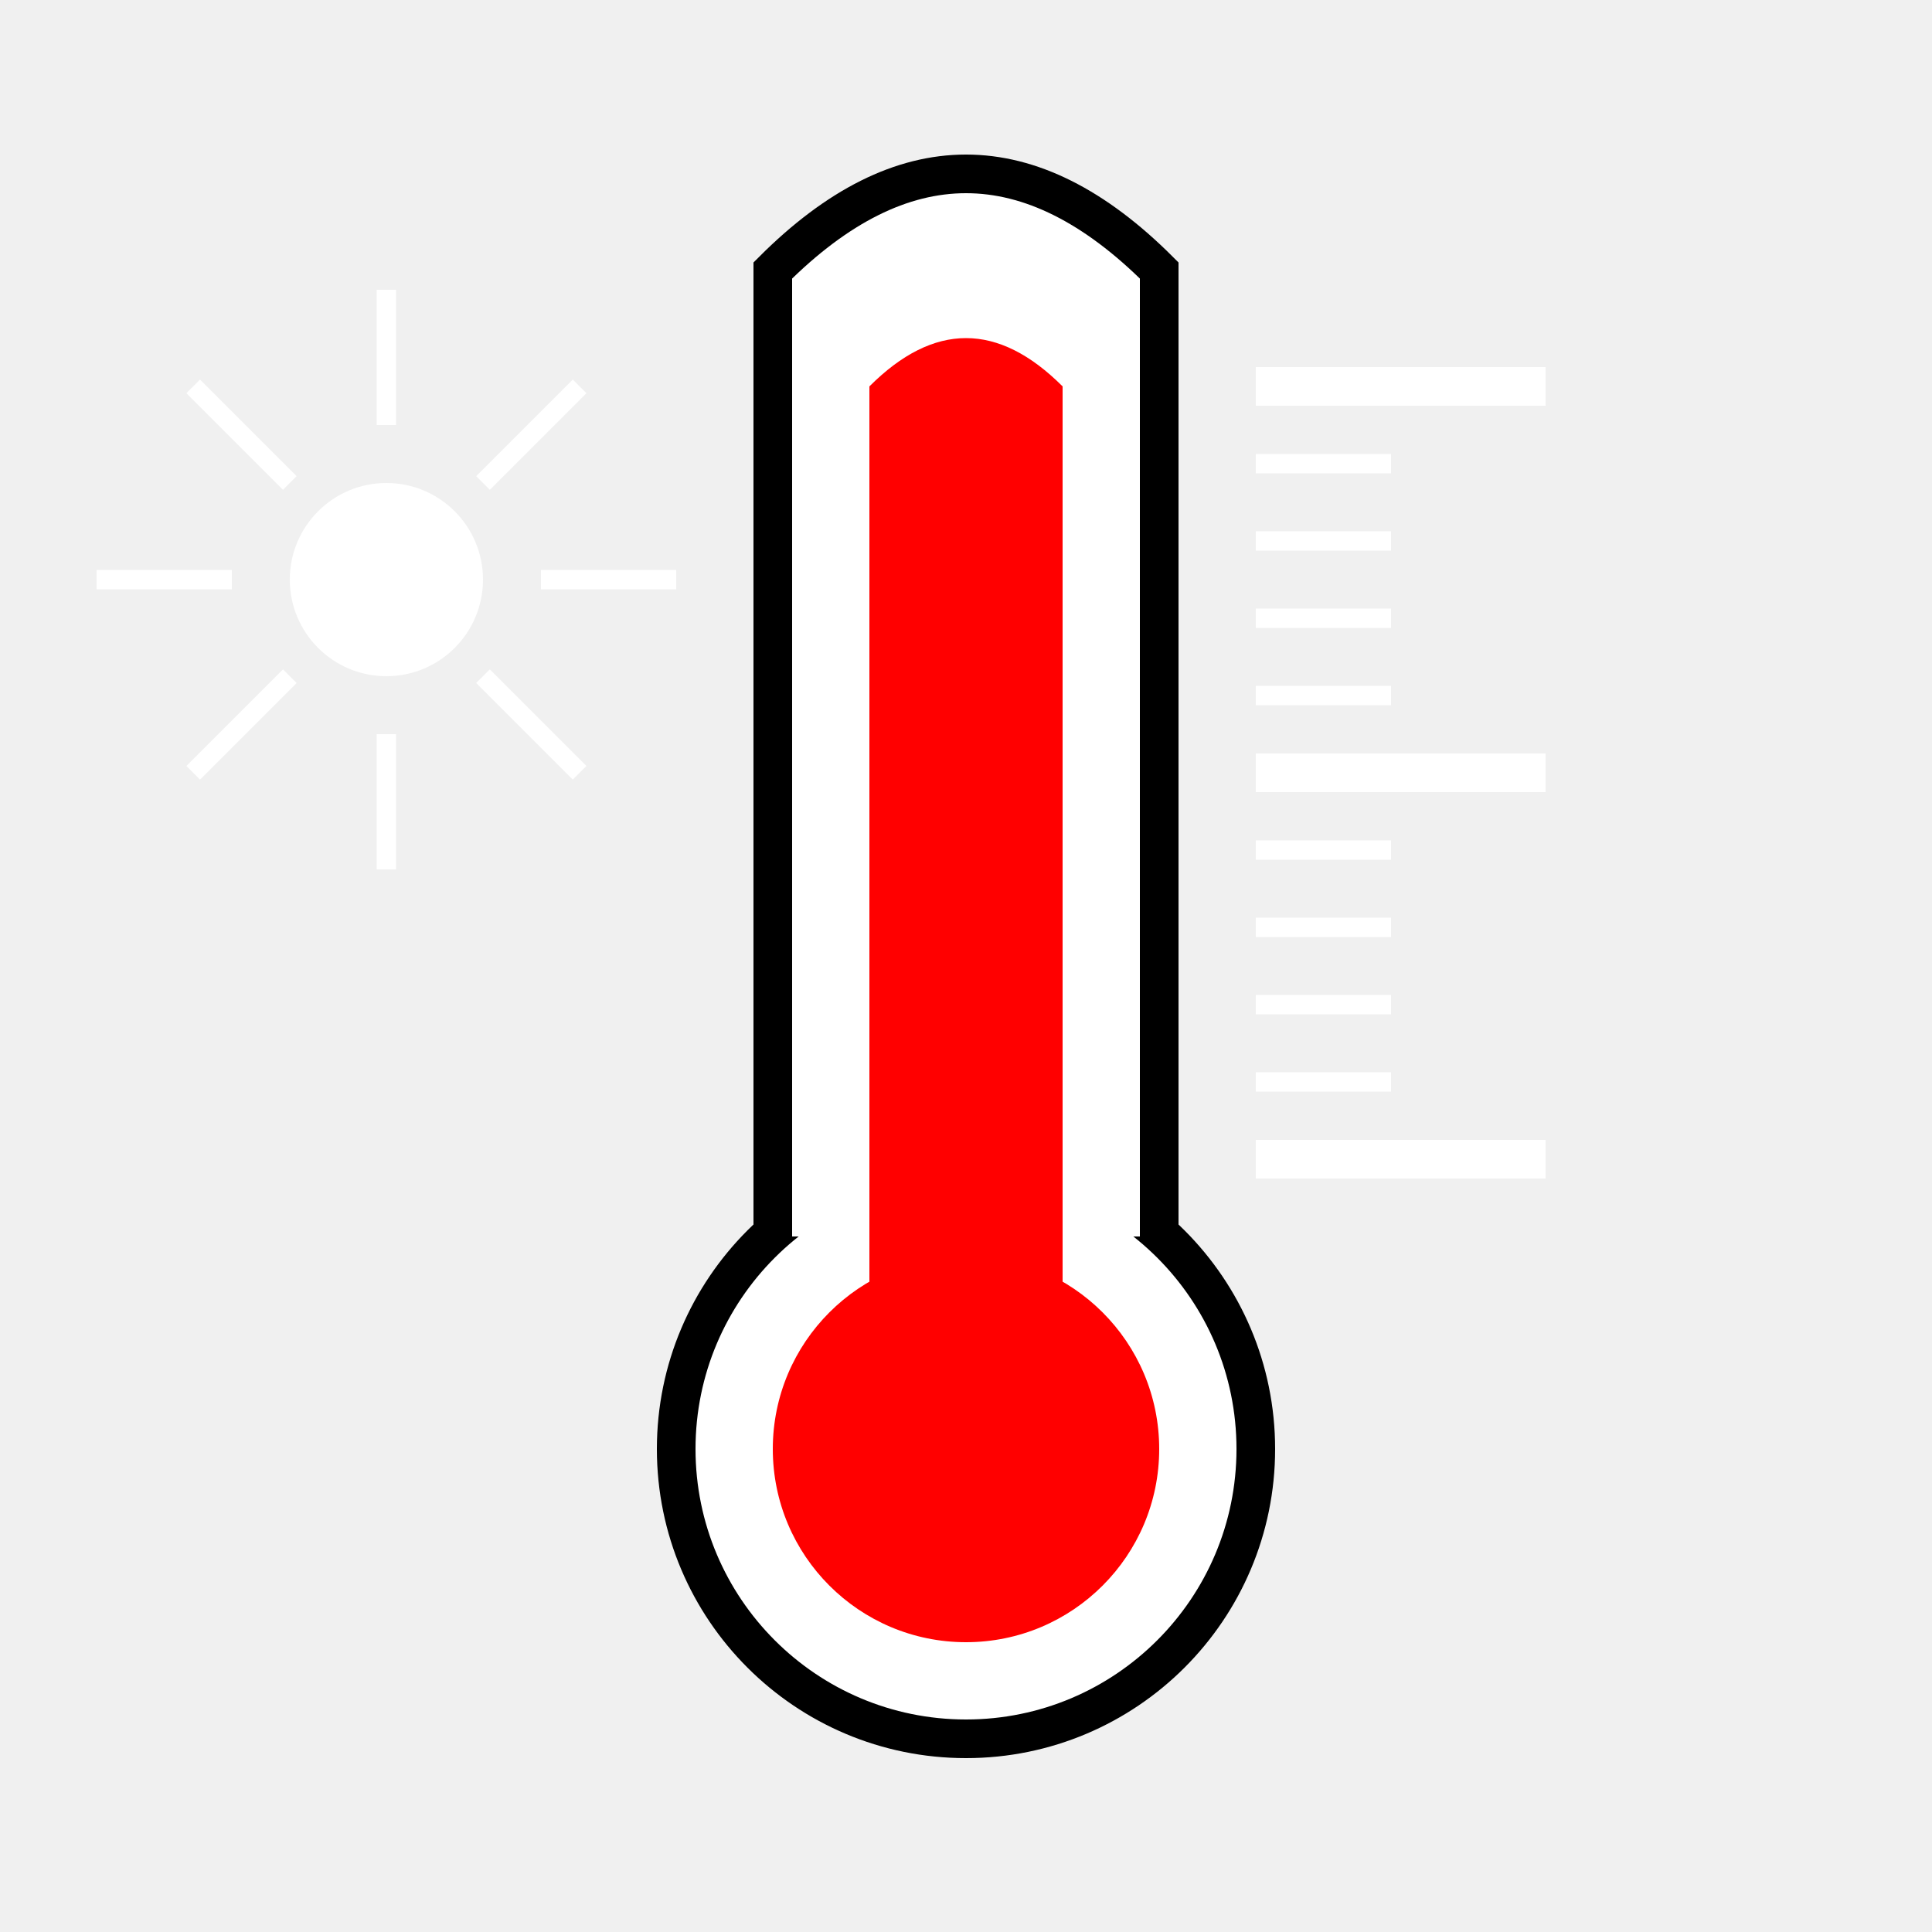
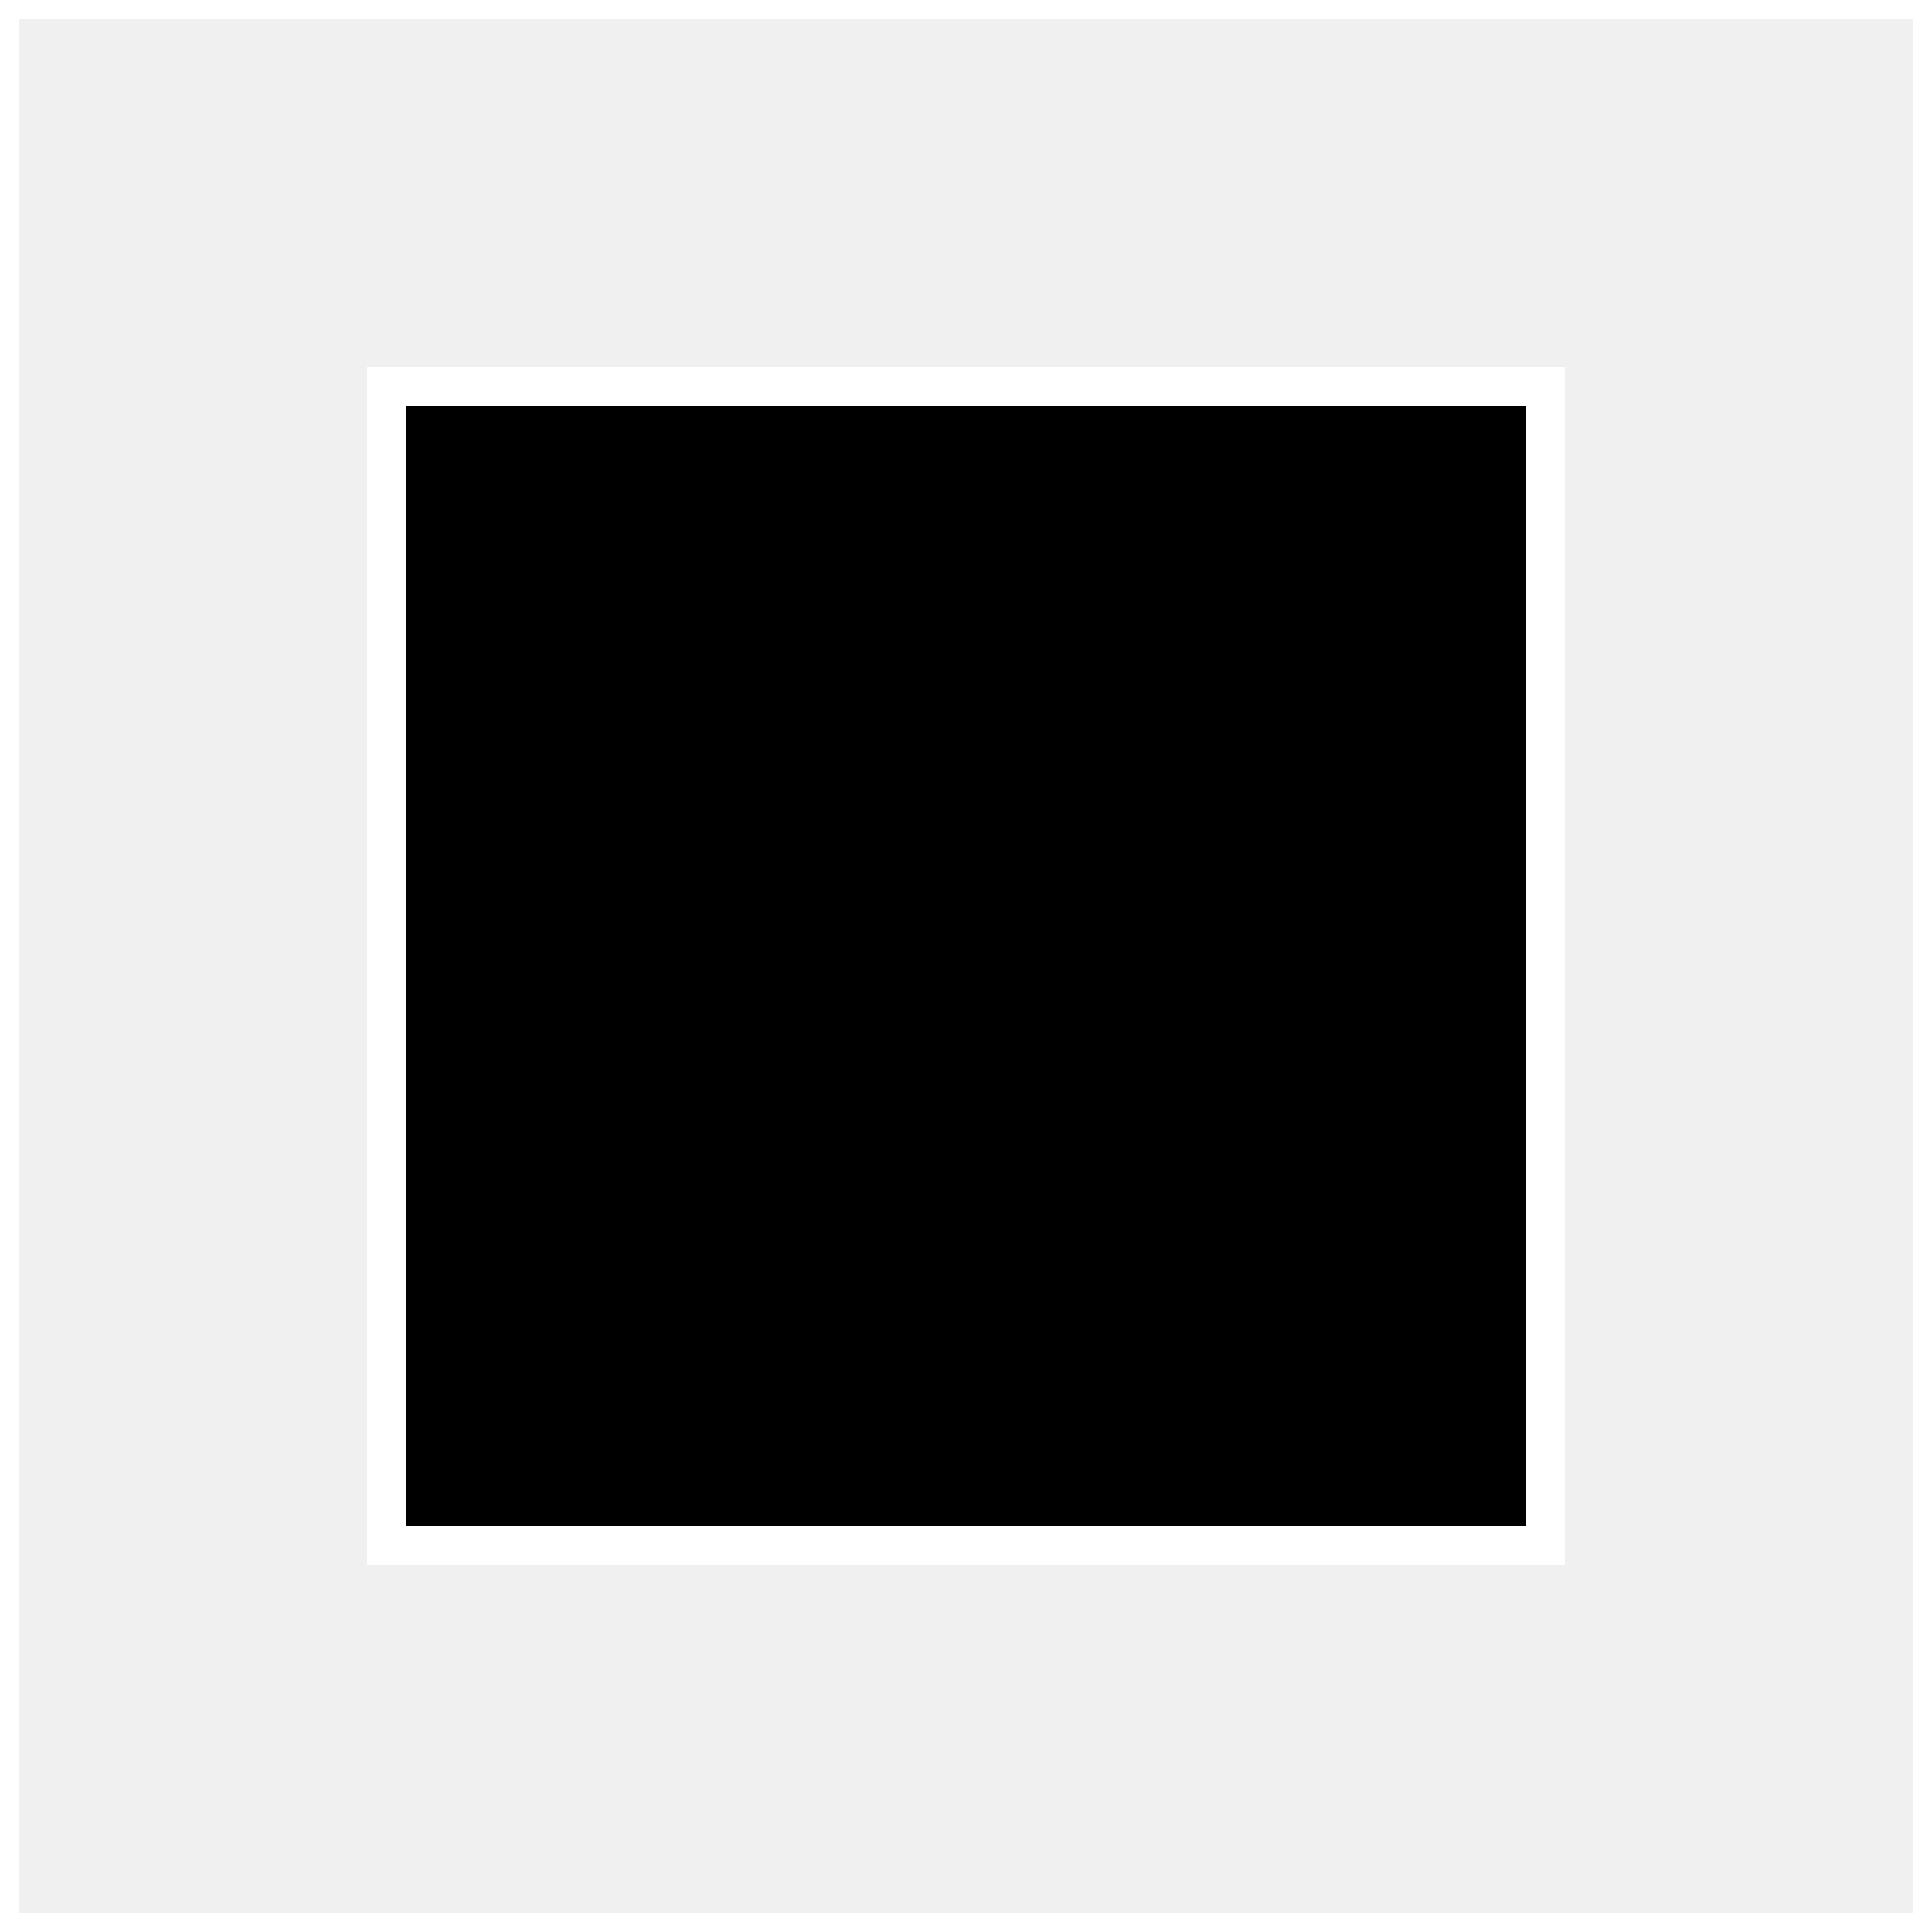
<svg xmlns="http://www.w3.org/2000/svg" viewBox="0 0 100 100">
-   <circle cx="50" cy="75" r="15" fill="#fff" stroke="#000" stroke-width="2px" />
-   <path d="M40 64 l0 -50 q10 -10, 20 0 l0 50" stroke="#000" stroke-width="2px" fill="#fff" />
-   <path d="M45 75 l0 -55 q5 -5, 10 0 l0 55" stroke="none" fill="#f00" />
-   <circle cx="50" cy="75" r="10" fill="#f00" />
-   <line class="thermometer-svg-a" x1="65" y1="20" x2="80" y2="20" stroke="#fff" stroke-width="2px" />
-   <line class="thermometer-svg-a" x1="65" y1="40" x2="80" y2="40" stroke="#fff" stroke-width="2px" />
-   <line class="thermometer-svg-a" x1="65" y1="60" x2="80" y2="60" stroke="#fff" stroke-width="2px" />
-   <line class="thermometer-svg-a" x1="65" y1="24" x2="72" y2="24" stroke="#fff" stroke-width="1px" />
-   <line class="thermometer-svg-a" x1="65" y1="28" x2="72" y2="28" stroke="#fff" stroke-width="1px" />
-   <line class="thermometer-svg-a" x1="65" y1="32" x2="72" y2="32" stroke="#fff" stroke-width="1px" />
-   <line class="thermometer-svg-a" x1="65" y1="36" x2="72" y2="36" stroke="#fff" stroke-width="1px" />
-   <line class="thermometer-svg-a" x1="65" y1="44" x2="72" y2="44" stroke="#fff" stroke-width="1px" />
-   <line class="thermometer-svg-a" x1="65" y1="48" x2="72" y2="48" stroke="#fff" stroke-width="1px" />
-   <line class="thermometer-svg-a" x1="65" y1="52" x2="72" y2="52" stroke="#fff" stroke-width="1px" />
-   <line class="thermometer-svg-a" x1="65" y1="56" x2="72" y2="56" stroke="#fff" stroke-width="1px" />
-   <circle class="thermometer-svg-b" cx="20" cy="30" r="5" fill="#fff" />
-   <line class="thermometer-svg-a" x1="28" y1="30" x2="35" y2="30" stroke="#fff" stroke-width="1px" />
-   <line class="thermometer-svg-a" x1="12" y1="30" x2="5" y2="30" stroke="#fff" stroke-width="1px" />
-   <line class="thermometer-svg-a" x1="20" y1="38" x2="20" y2="45" stroke="#fff" stroke-width="1px" />
-   <line class="thermometer-svg-a" x1="20" y1="22" x2="20" y2="15" stroke="#fff" stroke-width="1px" />
-   <line class="thermometer-svg-a" x1="15" y1="25" x2="10" y2="20" stroke="#fff" stroke-width="1px" />
-   <line class="thermometer-svg-a" x1="15" y1="35" x2="10" y2="40" stroke="#fff" stroke-width="1px" />
-   <line class="thermometer-svg-a" x1="25" y1="35" x2="30" y2="40" stroke="#fff" stroke-width="1px" />
-   <line class="thermometer-svg-a" x1="25" y1="25" x2="30" y2="20" stroke="#fff" stroke-width="1px" />
+   <rect x="0" y="0" width="100" height="100" fill="none" stroke="#fff" stroke-width="2px" />
+   <rect x="20" y="20" width="60" height="60" fill="#000" stroke="#fff" stroke-width="2px" />
</svg>
